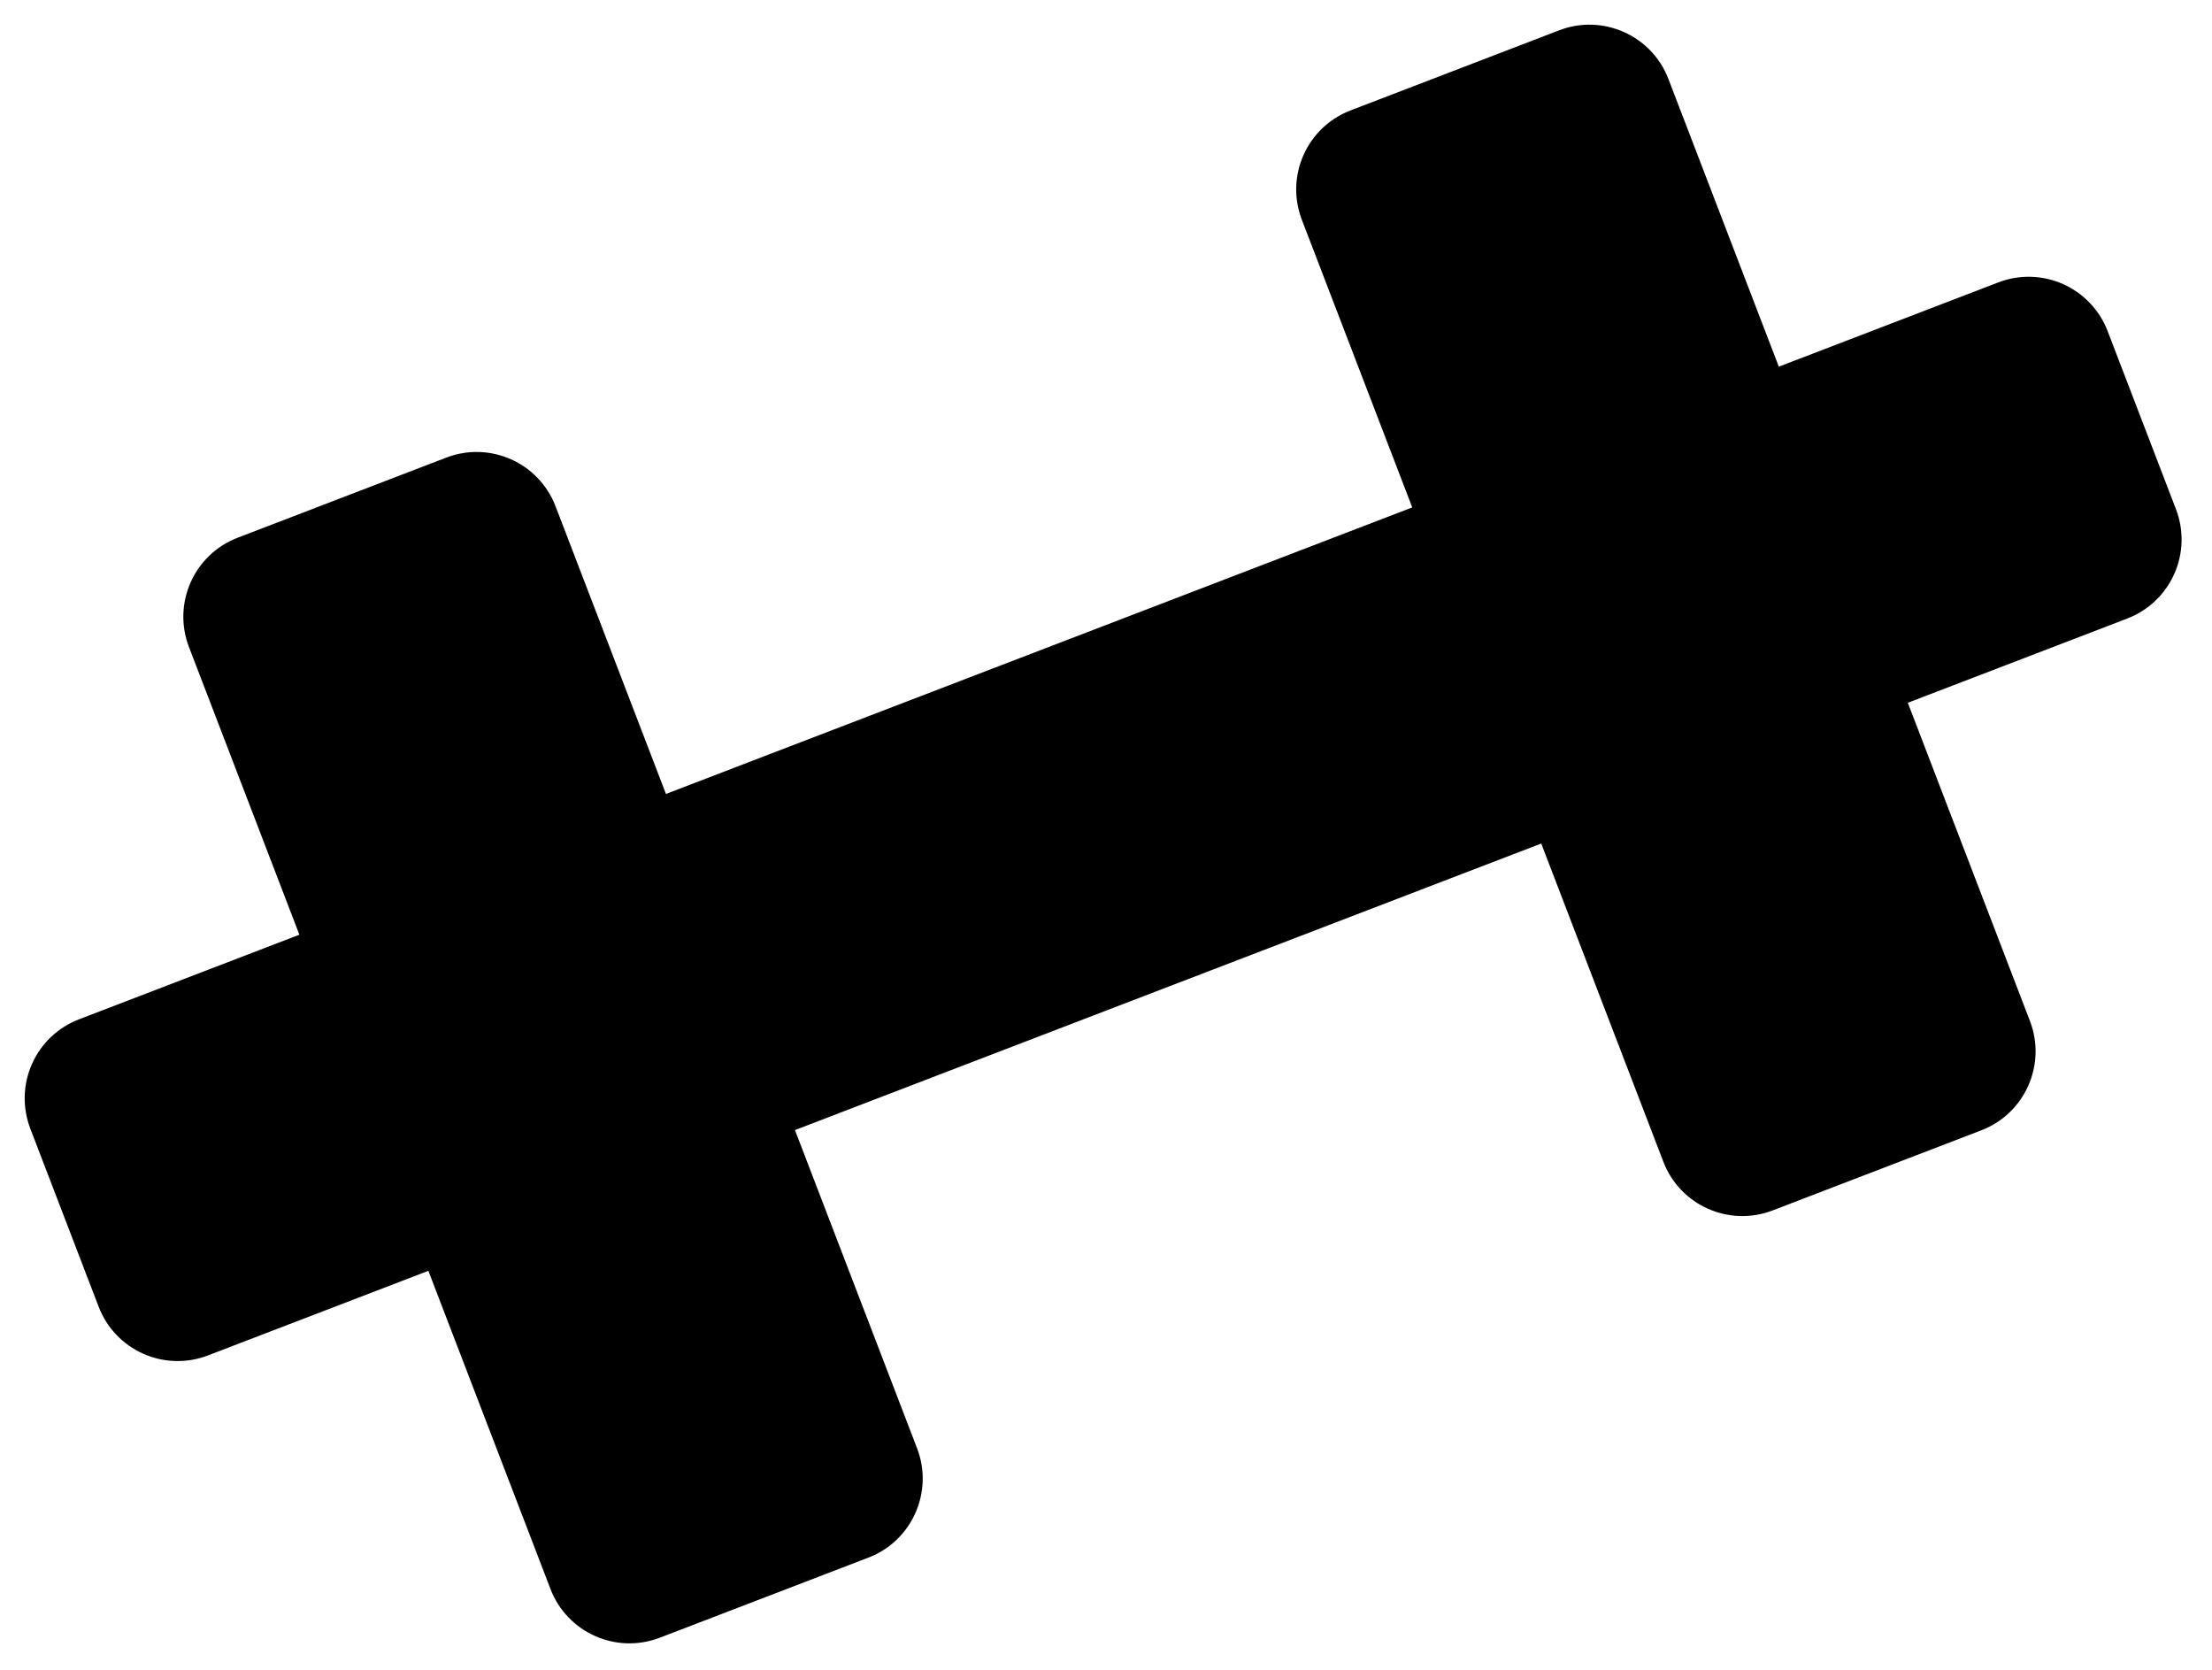
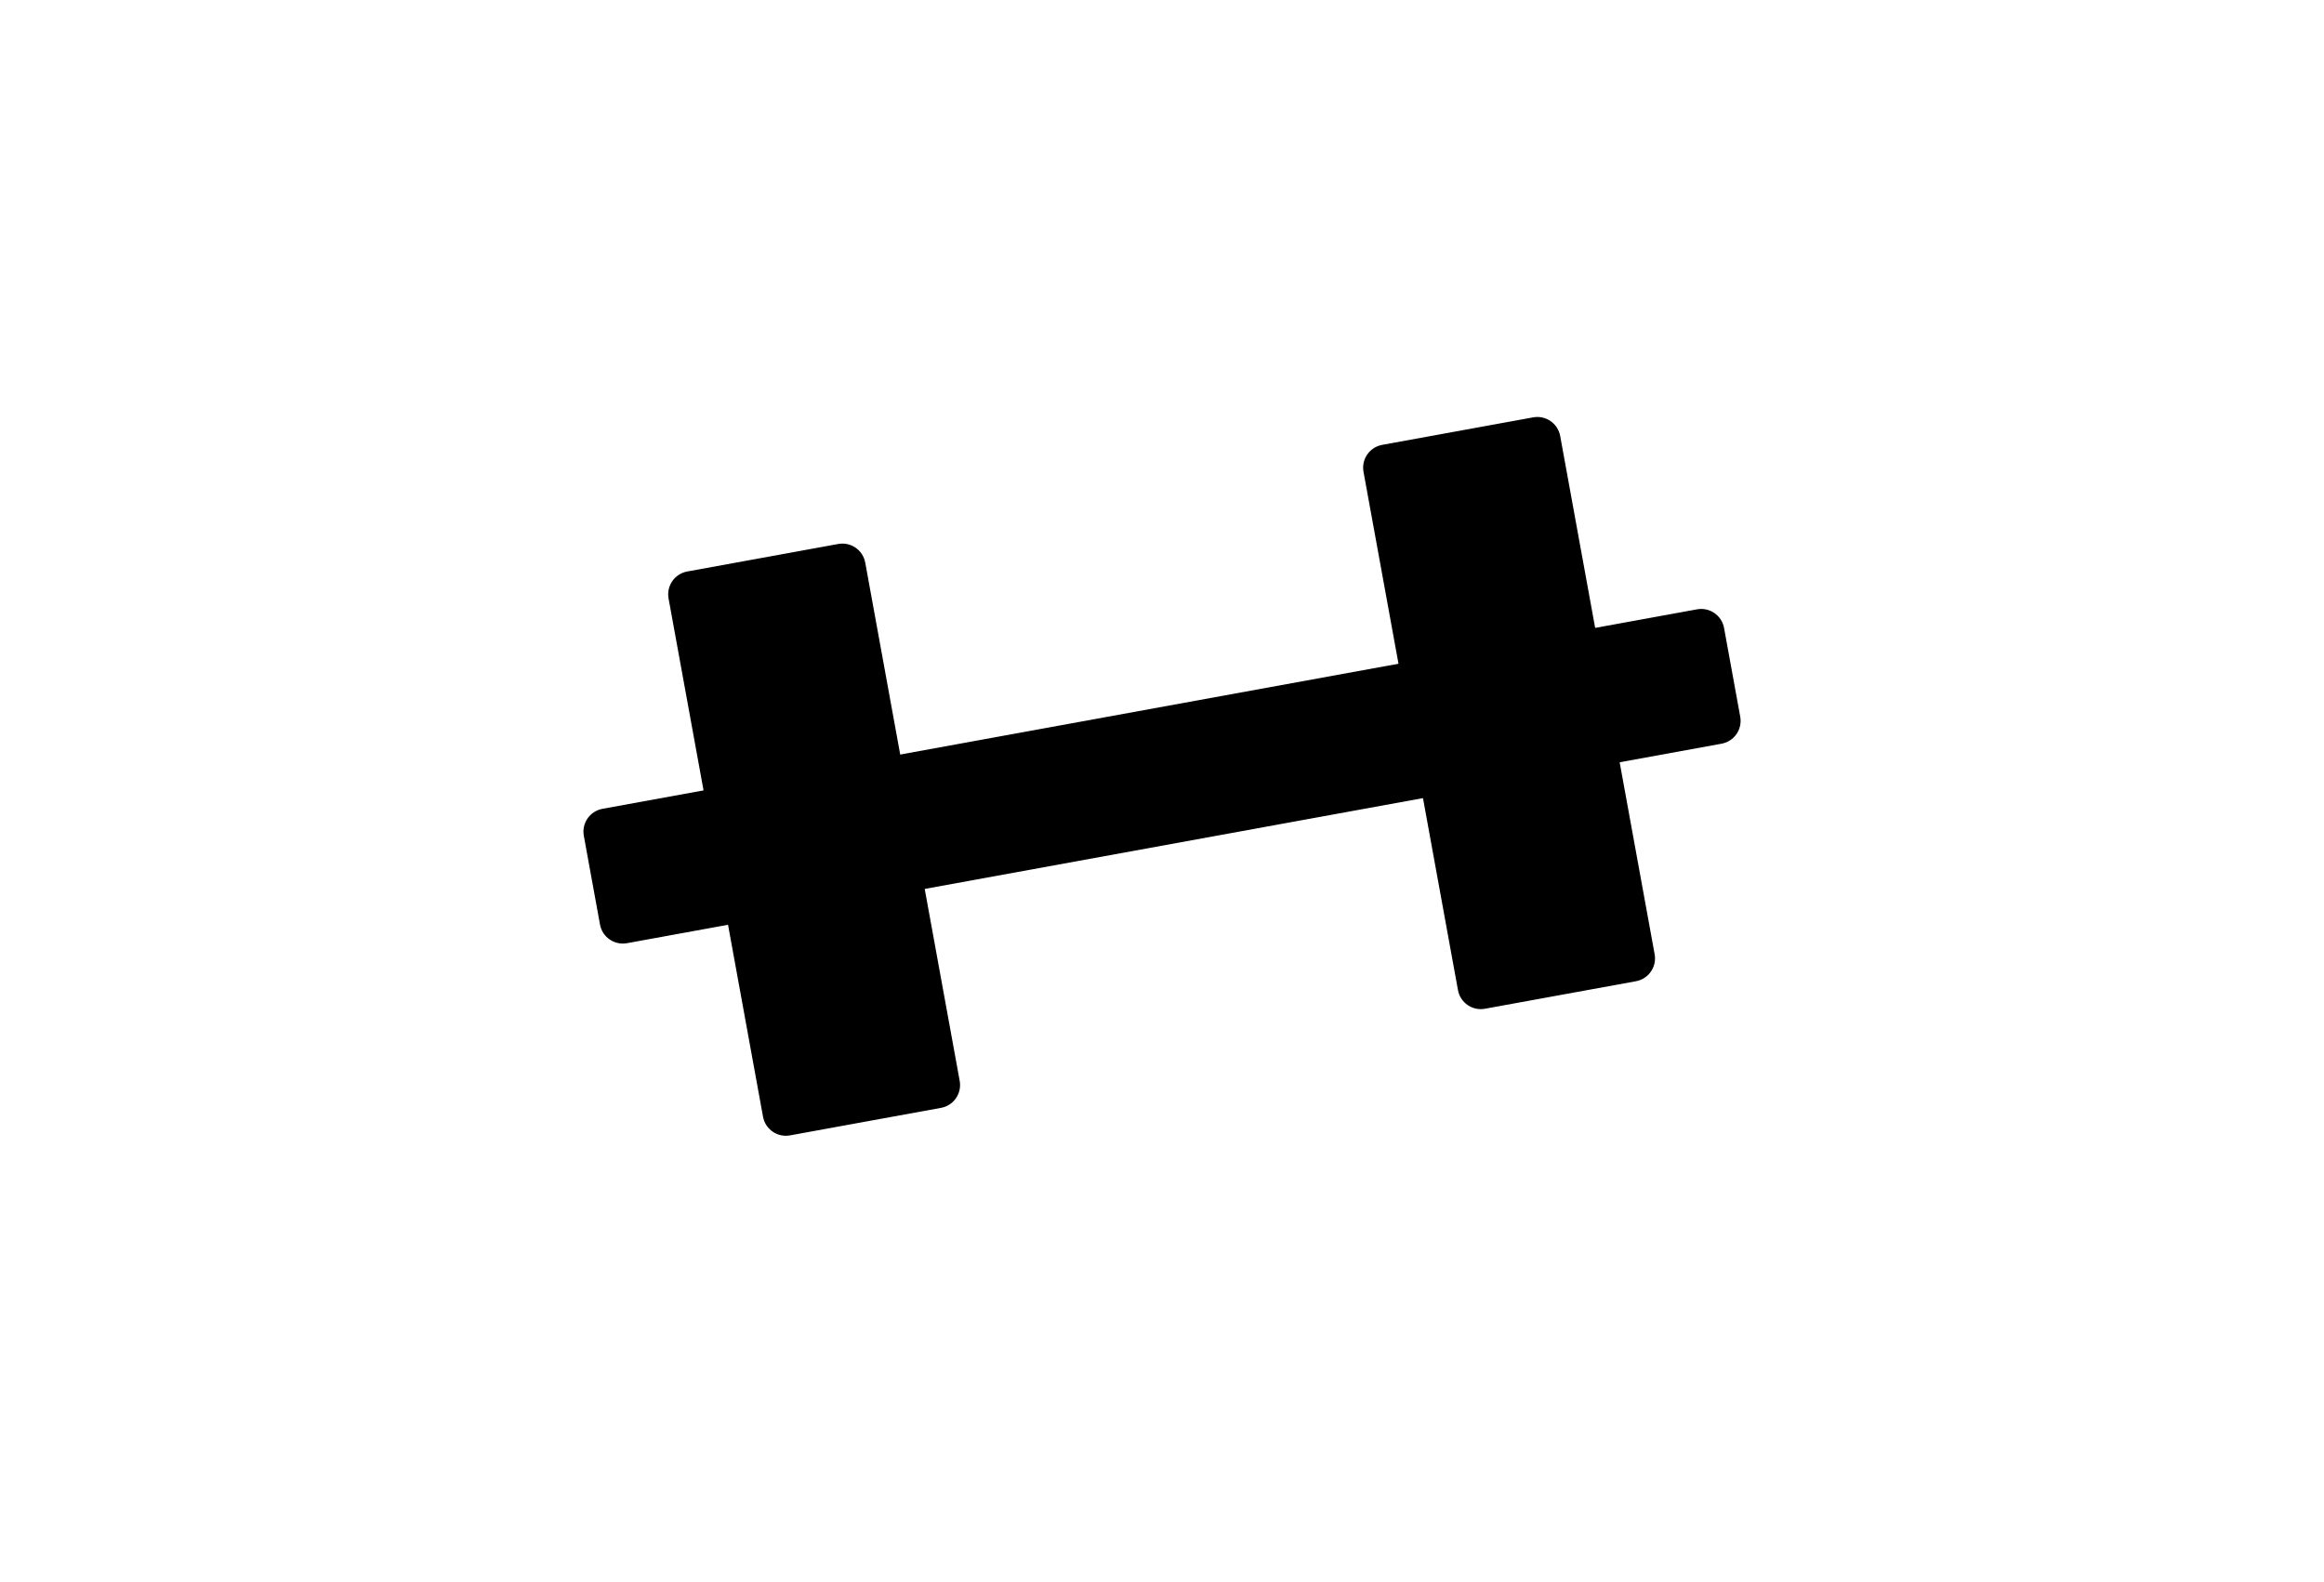
- <svg xmlns="http://www.w3.org/2000/svg" width="100%" height="100%" viewBox="0 0 338 255" version="1.1" xml:space="preserve" style="fill-rule:evenodd;clip-rule:evenodd;stroke-linejoin:round;stroke-miterlimit:2;">
-   <g transform="matrix(1,0,0,1,-210.9958,-278.6176)">
-     <g transform="matrix(0.93358,-0.358368,0.317907,0.828176,-191.1546,228.4611)">
-       <path d="M627.075,384C630.503,384 633.79,385.535 636.214,388.267C638.638,391 640,394.706 640,398.57C640,408.474 640,421.526 640,431.43C640,435.294 638.638,439 636.214,441.733C633.79,444.465 630.503,446 627.075,446C573.199,446 366.801,446 312.925,446C309.497,446 306.21,444.465 303.786,441.733C301.362,439 300,435.294 300,431.43C300,421.526 300,408.474 300,398.57C300,394.706 301.362,391 303.786,388.267C306.21,385.535 309.497,384 312.925,384C366.801,384 573.199,384 627.075,384Z" />
-     </g>
-     <g transform="matrix(-0.189724,-0.494248,0.903465,-0.346808,179.7814,749.6129)">
-       <path d="M615.586,384C629.069,384 640,389.98 640,397.356C640,410.775 640,430.778 640,432.644C640,440.02 629.069,446 615.586,446C552.944,446 387.056,446 324.414,446C310.931,446 300,440.02 300,432.644C300,422.213 300,407.787 300,397.356C300,389.98 310.931,384 324.414,384C387.056,384 552.944,384 615.586,384Z" />
-     </g>
-     <g transform="matrix(-0.189724,-0.494248,0.903465,-0.346808,9.732171,814.8887)">
-       <path d="M615.586,384C629.069,384 640,389.98 640,397.356C640,410.775 640,430.778 640,432.644C640,440.02 629.069,446 615.586,446C552.944,446 387.056,446 324.414,446C310.931,446 300,440.02 300,432.644C300,422.213 300,407.787 300,397.356C300,389.98 310.931,384 324.414,384C387.056,384 552.944,384 615.586,384Z" />
-     </g>
-   </g>
+ <svg xmlns="http://www.w3.org/2000/svg" id="Layer_1_copy" data-name="Layer 1 copy" viewBox="0 0 1552.76 1056.55">
+   <defs>
+     <style>
+       .cls-1 {
+         stroke: #000;
+         stroke-miterlimit: 10;
+       }
+     </style>
+   </defs>
+   <rect class="cls-1" x="389.69" y="473.6" width="773.39" height="90.27" rx="15" ry="15" transform="translate(-80.42 147.6) rotate(-10.33)" />
+   <rect class="cls-1" x="352.95" y="494.81" width="382" height="132.57" rx="15" ry="15" transform="translate(89.4735 1196.821) rotate(-100.3283)" />
+   <rect class="cls-1" x="817.27" y="410.19" width="382" height="132.57" rx="15" ry="15" transform="translate(720.2931 1553.83) rotate(-100.3283)" />
</svg>
